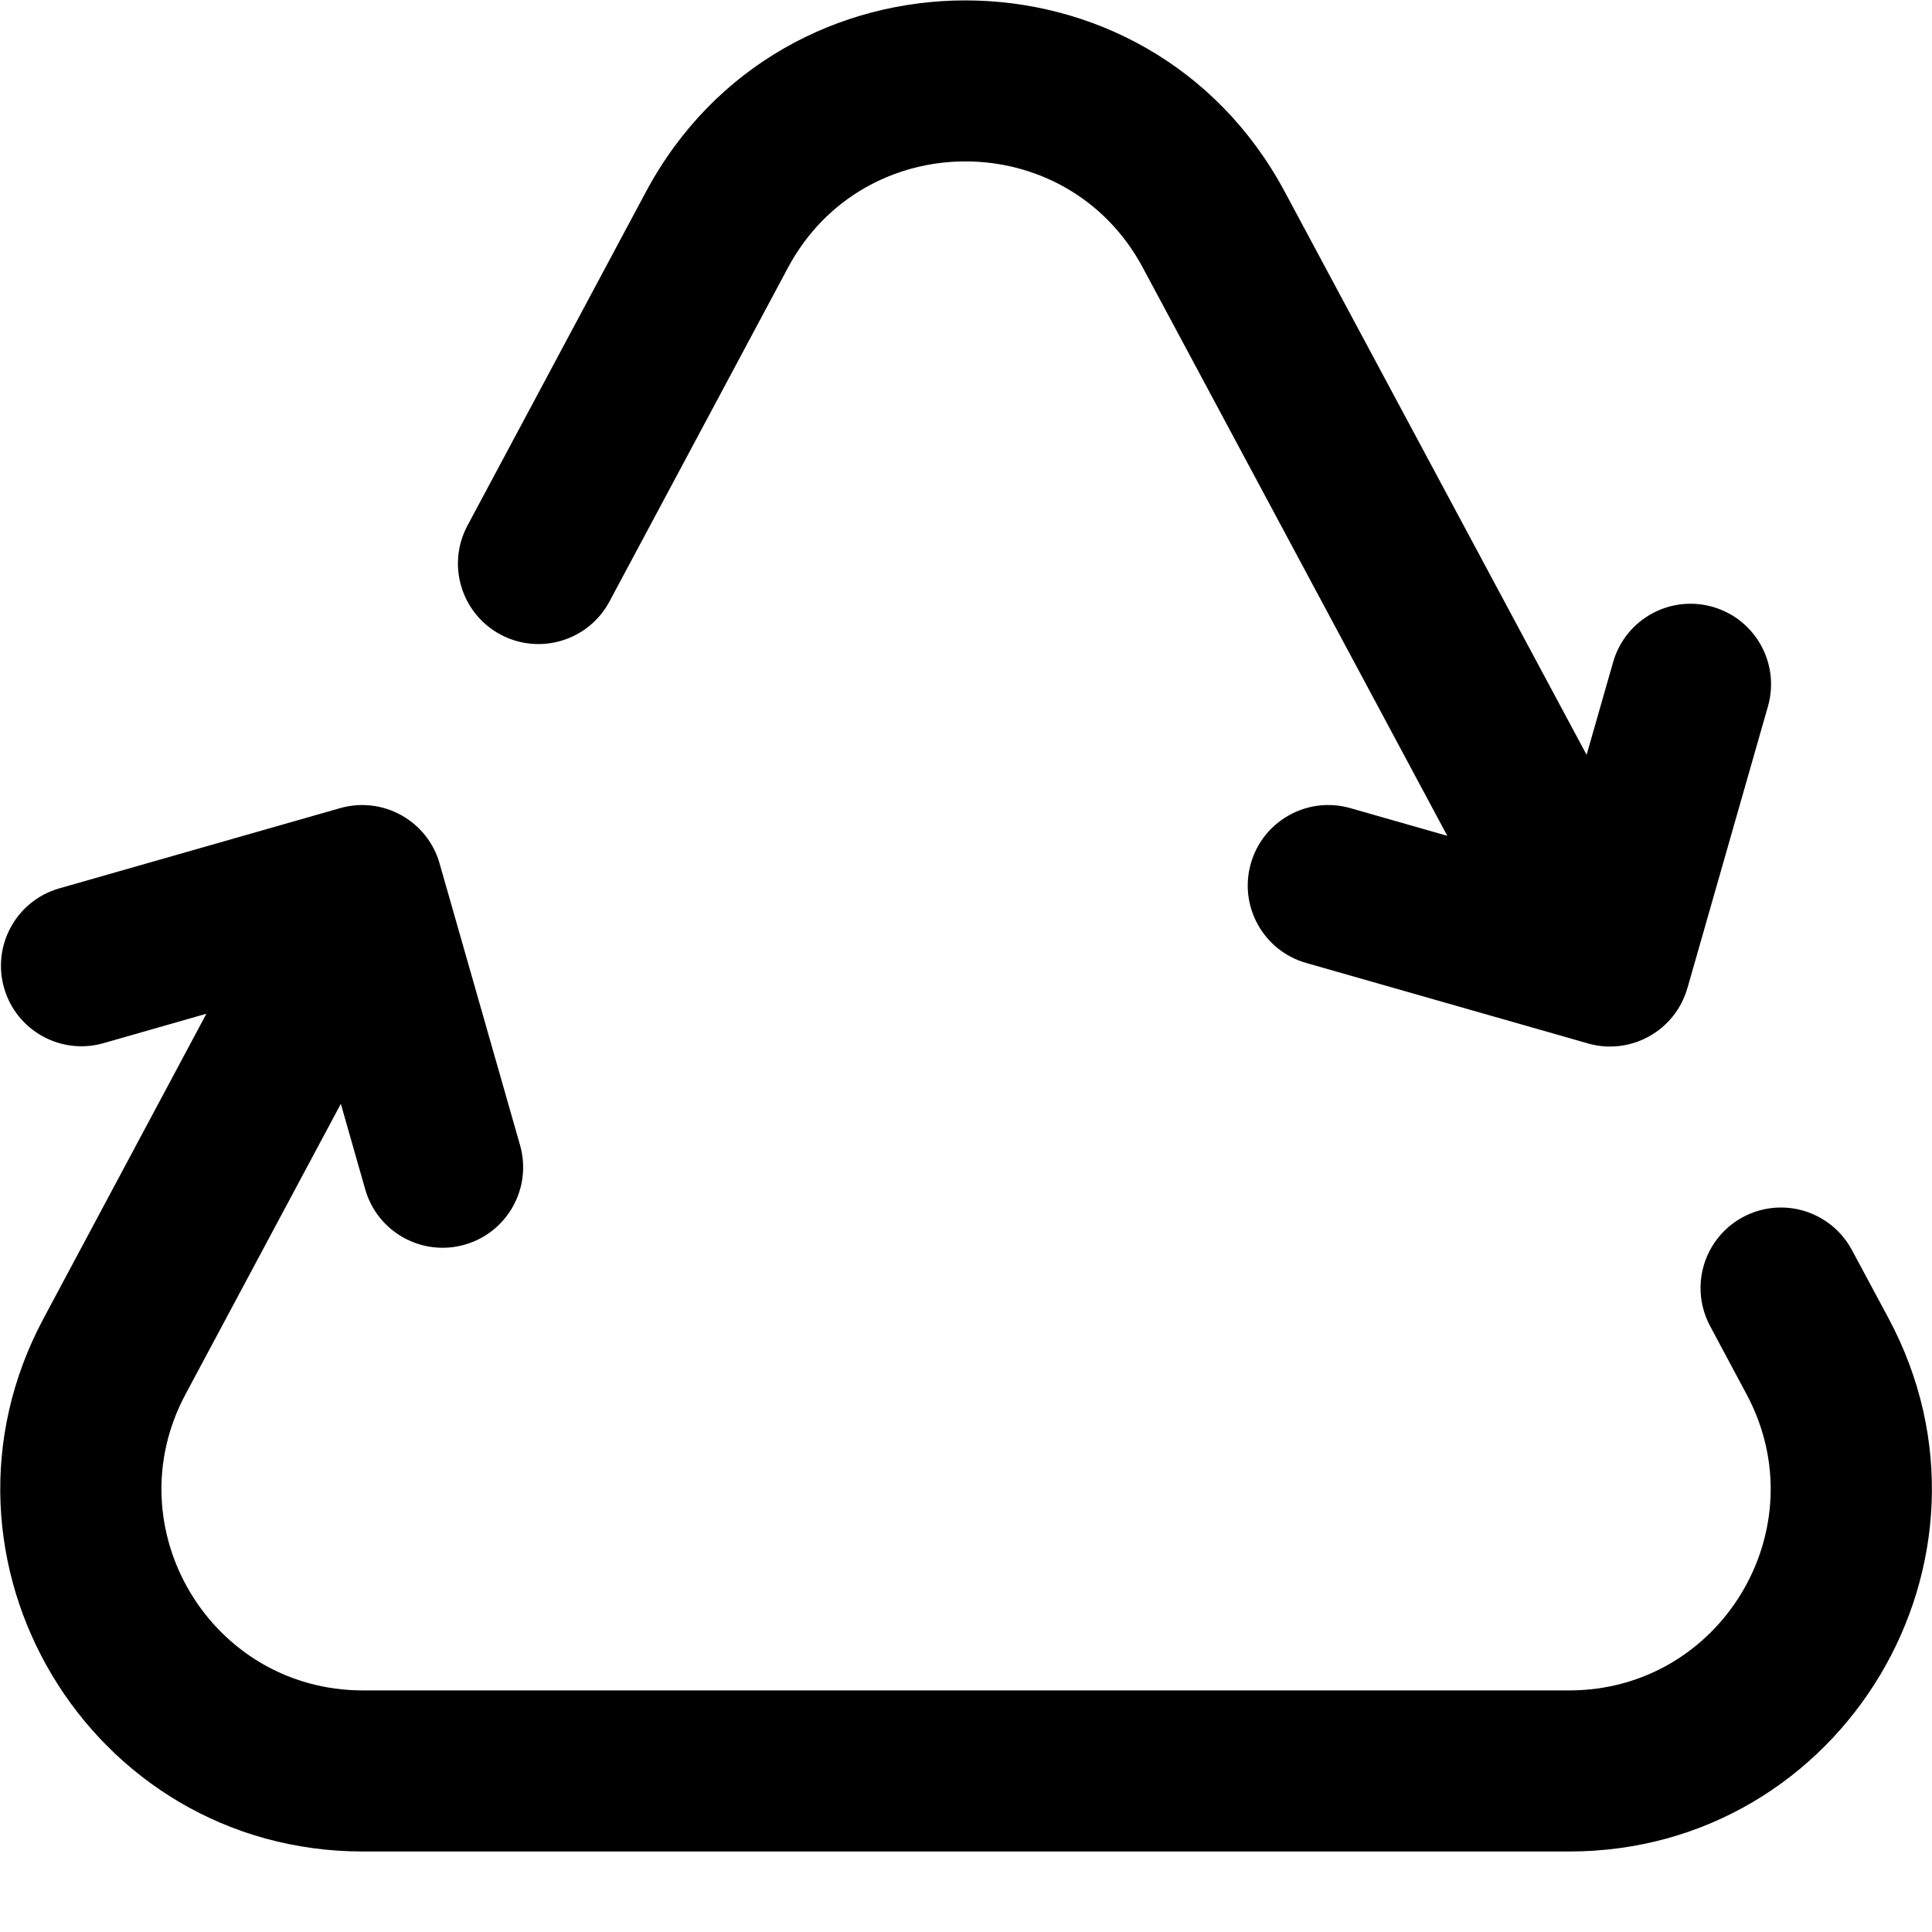
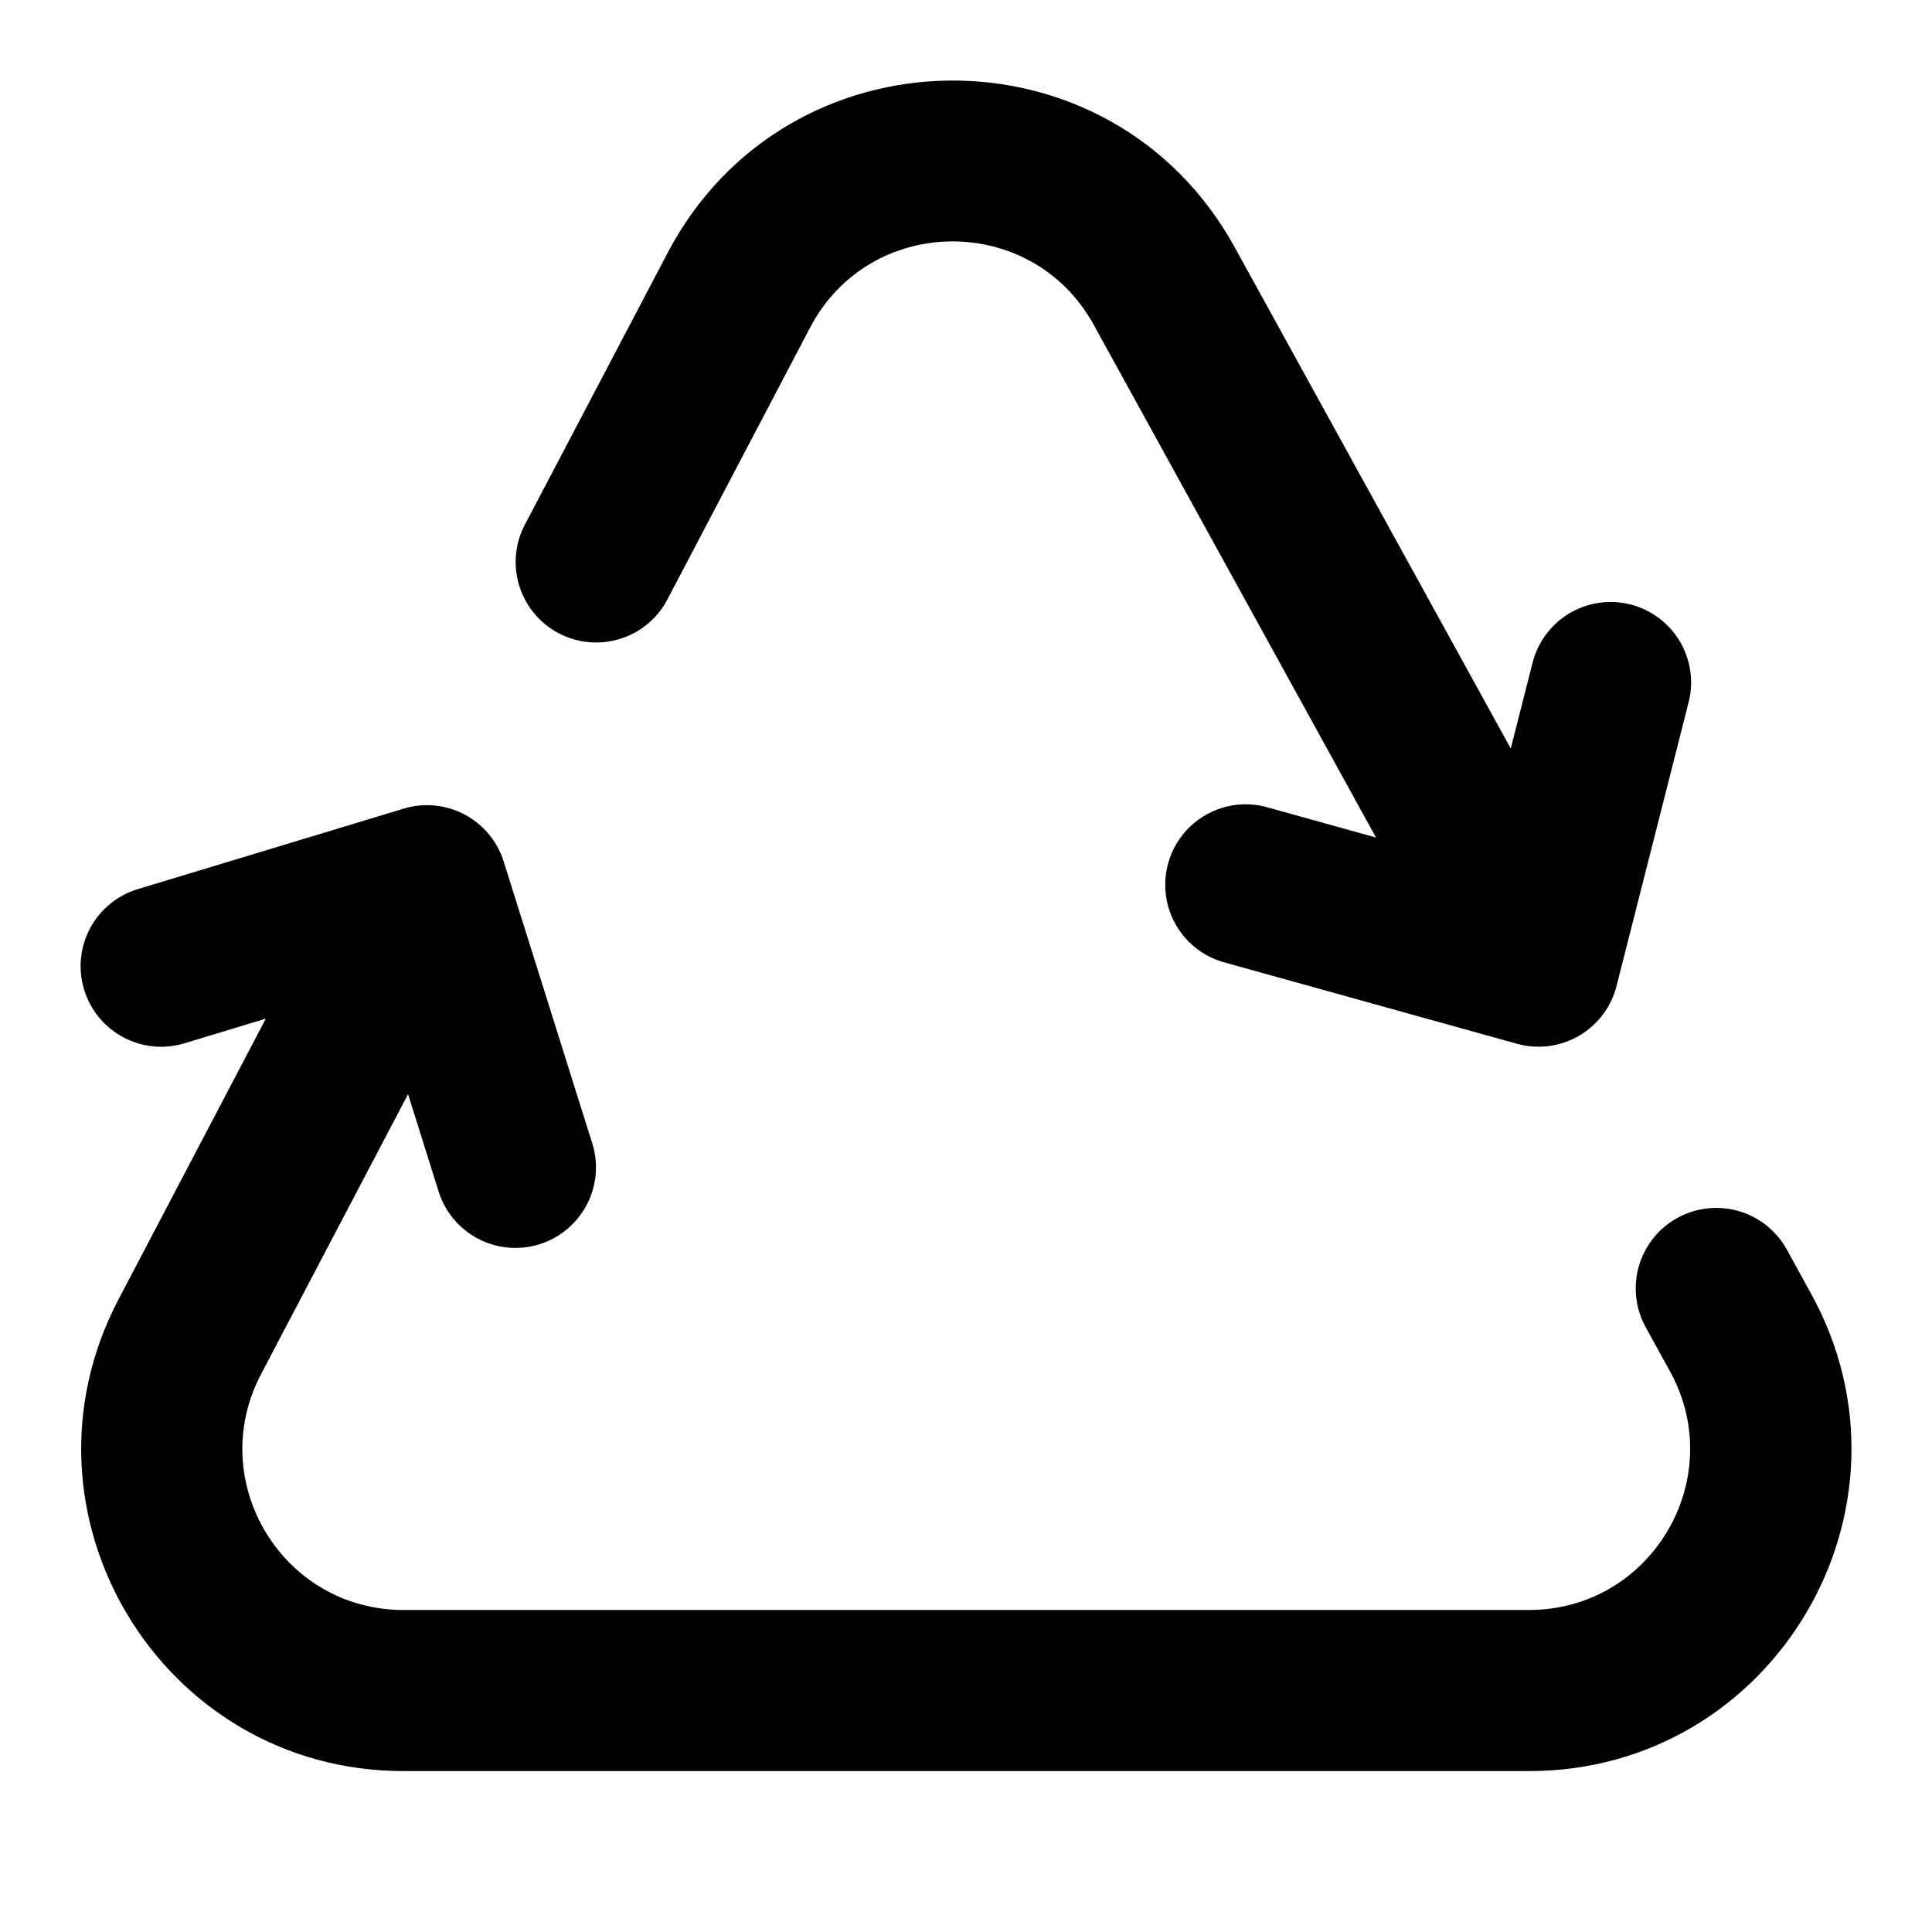
<svg xmlns="http://www.w3.org/2000/svg" viewBox="0 0 24 24">
-   <path d="m19.71 9.378-3.752-6.999c-1.697-3.167-6.24-3.165-7.934.004L5.807 6.529a1 1 0 1 0 1.764.943l2.217-4.146c.941-1.76 3.465-1.762 4.408-.002l3.783 7.059-1.204-.344a1 1 0 1 0-.55 1.923l3.481.994.019.006a1 1 0 0 0 1.236-.687l.003-.008.998-3.492a1 1 0 0 0-1.923-.55l-.33 1.153ZM22.124 15a1 1 0 0 0-.881 1.472l.453.847c.893 1.665-.314 3.68-2.203 3.68H4.509c-1.888 0-3.095-2.013-2.205-3.678l1.93-3.609.303 1.063a1 1 0 0 0 1.923-.55l-.992-3.473a1 1 0 0 0-1.243-.713l-3.5 1a1 1 0 0 0 .549 1.923l1.29-.369-2.023 3.785C-1.062 19.376 1.11 23 4.509 23h14.984c3.4 0 5.573-3.628 3.966-6.626l-.454-.846a1 1 0 0 0-.881-.528Z" />
+   <path fill-rule="evenodd" clip-rule="evenodd" d="m20.086 12.23.885-3.484a1 1 0 1 0-1.938-.492l-.266 1.044-3.43-6.228C13.8.278 9.774.32 8.293 3.142L6.51 6.537a1 1 0 0 0 1.77.93l1.783-3.397c.74-1.412 2.754-1.432 3.523-.036l3.507 6.37-1.323-.368a1 1 0 1 0-.536 1.926l3.61 1.004a1 1 0 0 0 1.242-.737Zm1.234 2.775a1 1 0 0 0-.876 1.483l.301.547c.734 1.333-.23 2.965-1.752 2.965H5.014c-1.505.001-2.47-1.596-1.772-2.928l1.827-3.48.38 1.21a1 1 0 1 0 1.908-.6l-1.1-3.5a1 1 0 0 0-1.253-.654l-.022.007-3.27.99a1 1 0 0 0 .58 1.915l1.01-.306-1.83 3.488c-1.398 2.664.534 5.86 3.541 5.859h13.982c3.043 0 4.971-3.265 3.503-5.93l-.301-.548a1 1 0 0 0-.876-.518Z" />
</svg>
